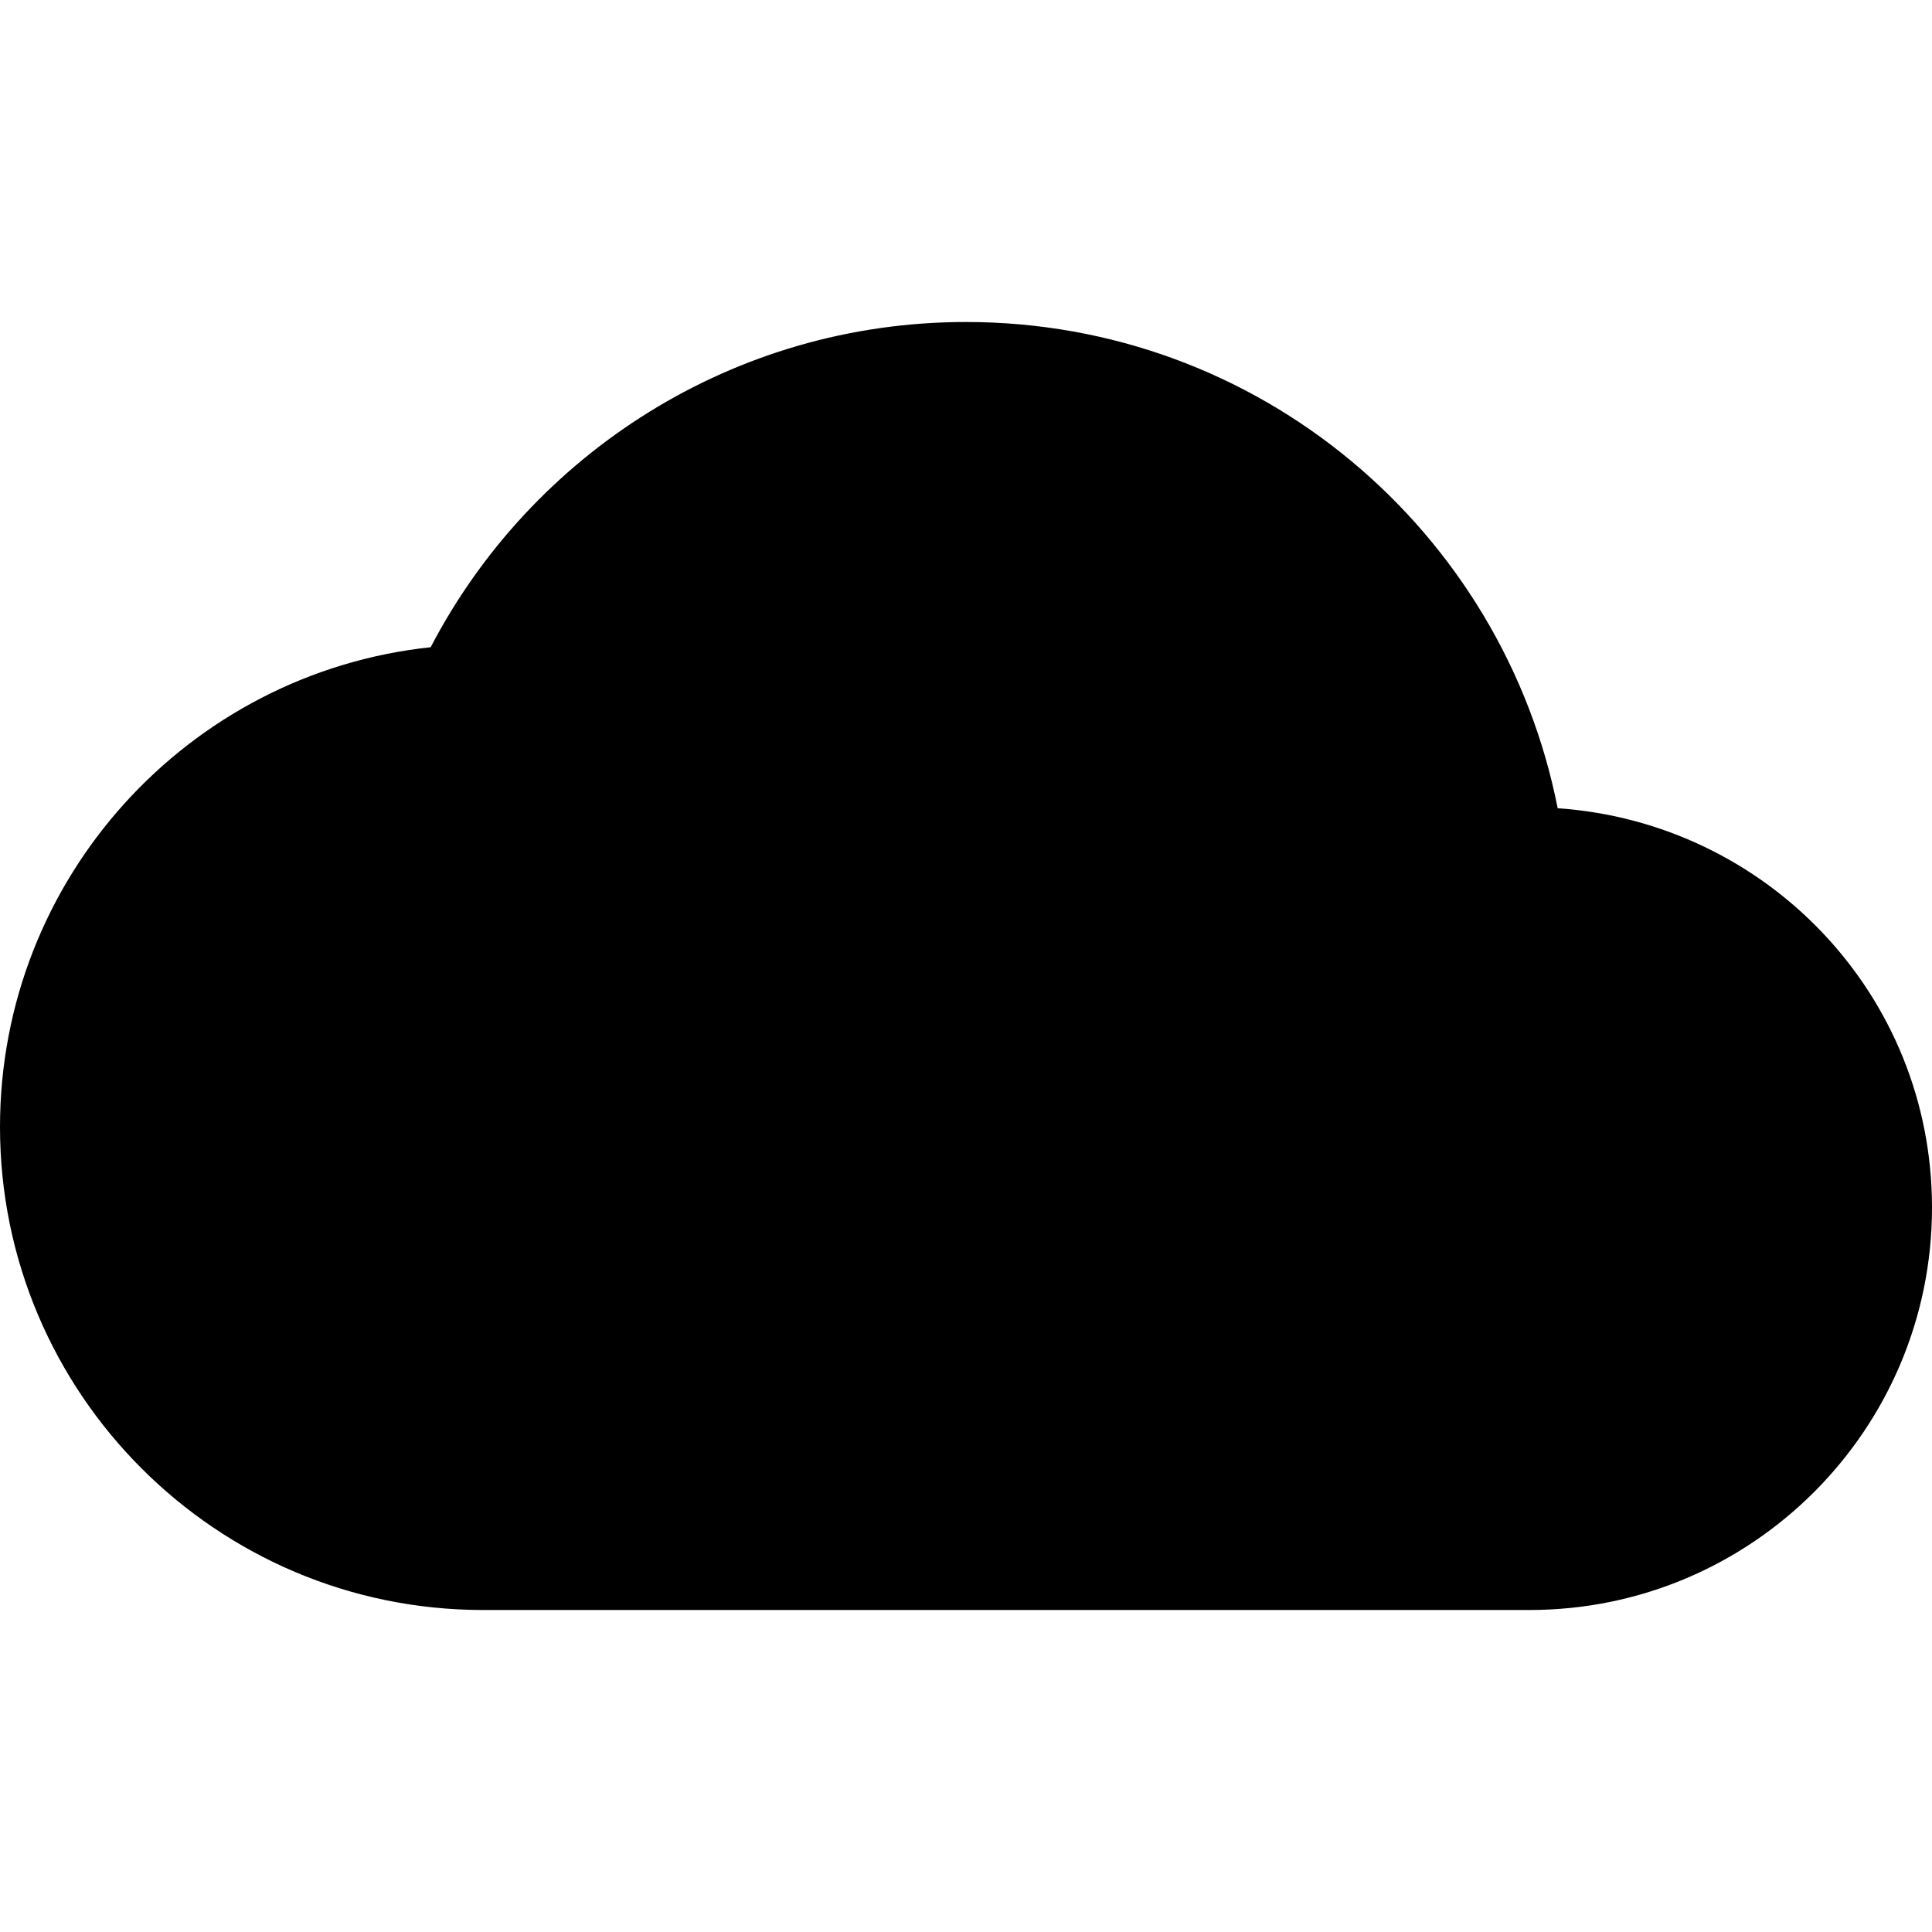
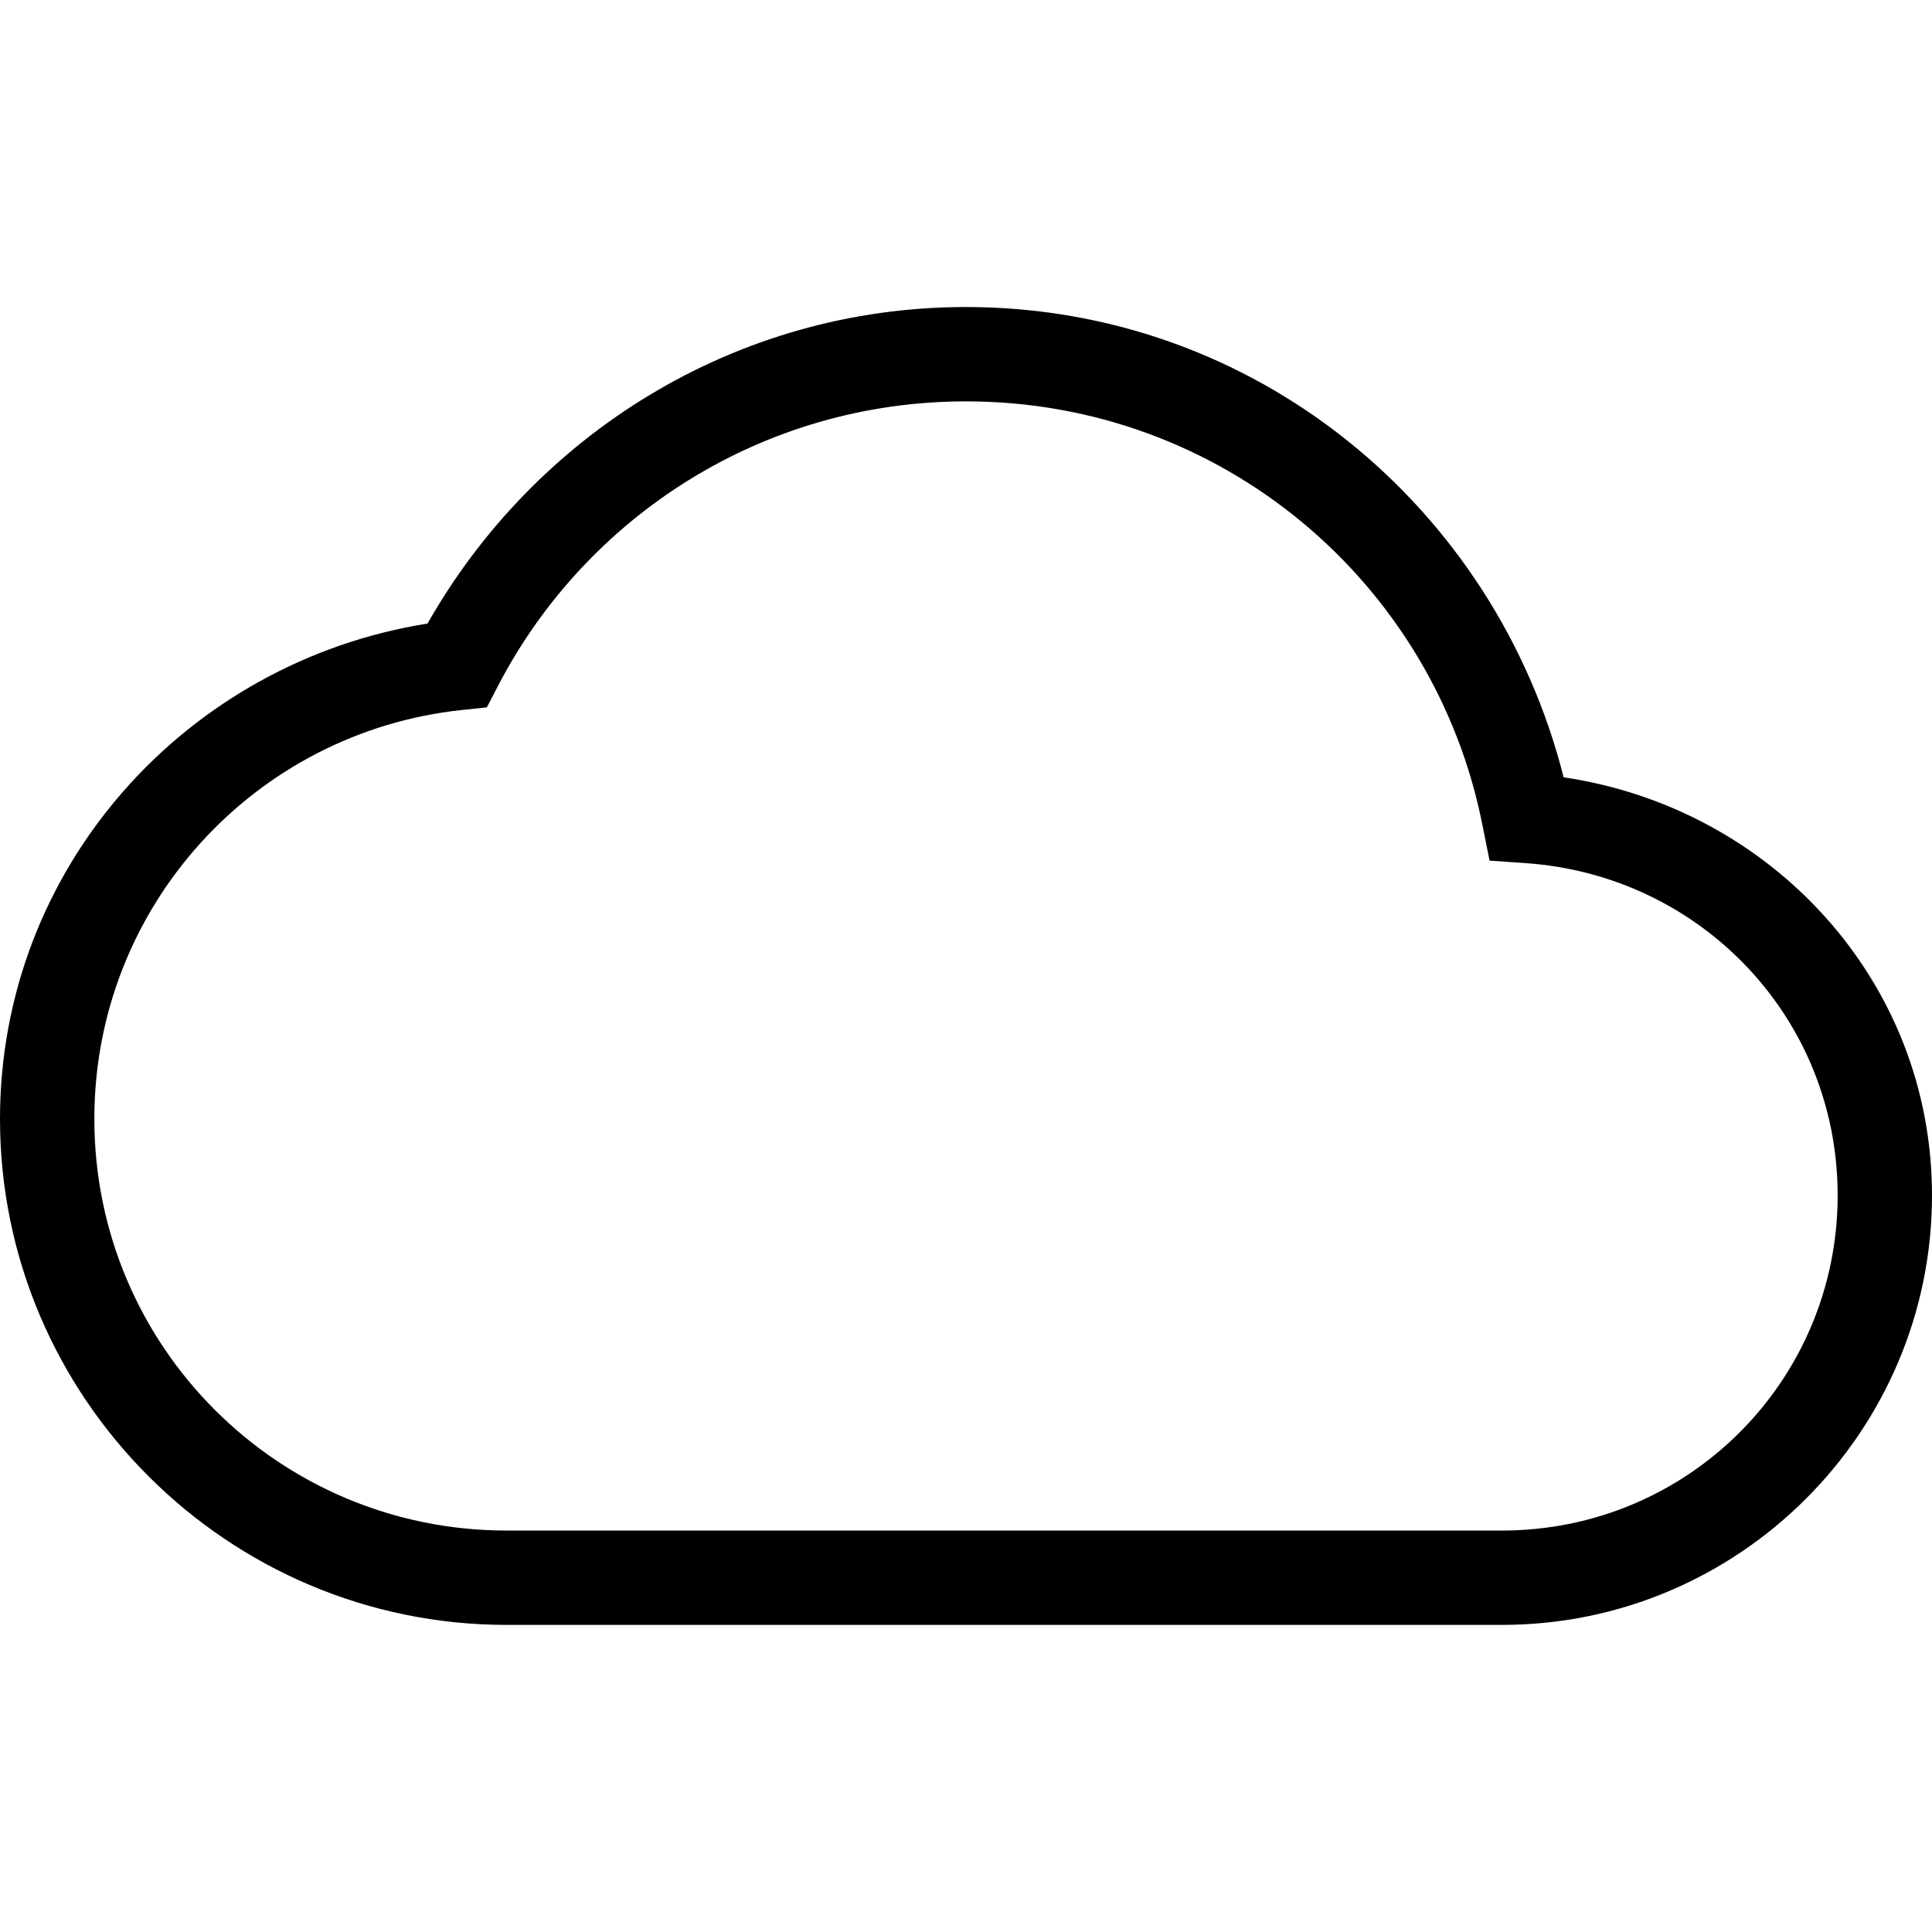
- <svg xmlns="http://www.w3.org/2000/svg" width="1024" height="1024" viewBox="0 0 24 24">
-   <path d="M19.35 10.04C18.67 6.59 15.64 4 12 4 9.11 4 6.6 5.64 5.35 8.04 2.34 8.36 0 10.91 0 14c0 3.31 2.69 6 6 6h13c2.76 0 5-2.24 5-5 0-2.64-2.05-4.78-4.65-4.96z" />
+ <svg xmlns="http://www.w3.org/2000/svg" width="1024" height="1024" viewBox="0 0 24 24" version="1.1" id="svg1">
+   <defs id="defs1" />
+   <path style="baseline-shift:baseline;display:inline;overflow:visible;vector-effect:none;enable-background:accumulate;stop-color:#000000;stop-opacity:1;opacity:1" d="m 12,3.814 c -2.873,0 -5.363,1.595 -6.689,3.932 C 2.311,8.223 0,10.779 0,13.9 c 0,3.462 2.828,6.285 6.293,6.285 H 18.658 C 21.6,20.186 24,17.789 24,14.85 24,12.18 21.996,10.036 19.424,9.656 18.578,6.308 15.6,3.814 12,3.814 Z m 0,1.172 c 3.185,0 5.822,2.258 6.416,5.266 l 0.088,0.439 0.447,0.031 c 2.175,0.15 3.877,1.923 3.877,4.127 0,2.305 -1.861,4.164 -4.17,4.164 H 6.293 c -2.831,0 -5.121,-2.287 -5.121,-5.113 0,-2.639 1.995,-4.807 4.564,-5.08 l 0.312,-0.033 0.145,-0.279 C 7.284,6.416 9.473,4.986 12,4.986 Z" id="path1" />
</svg>
